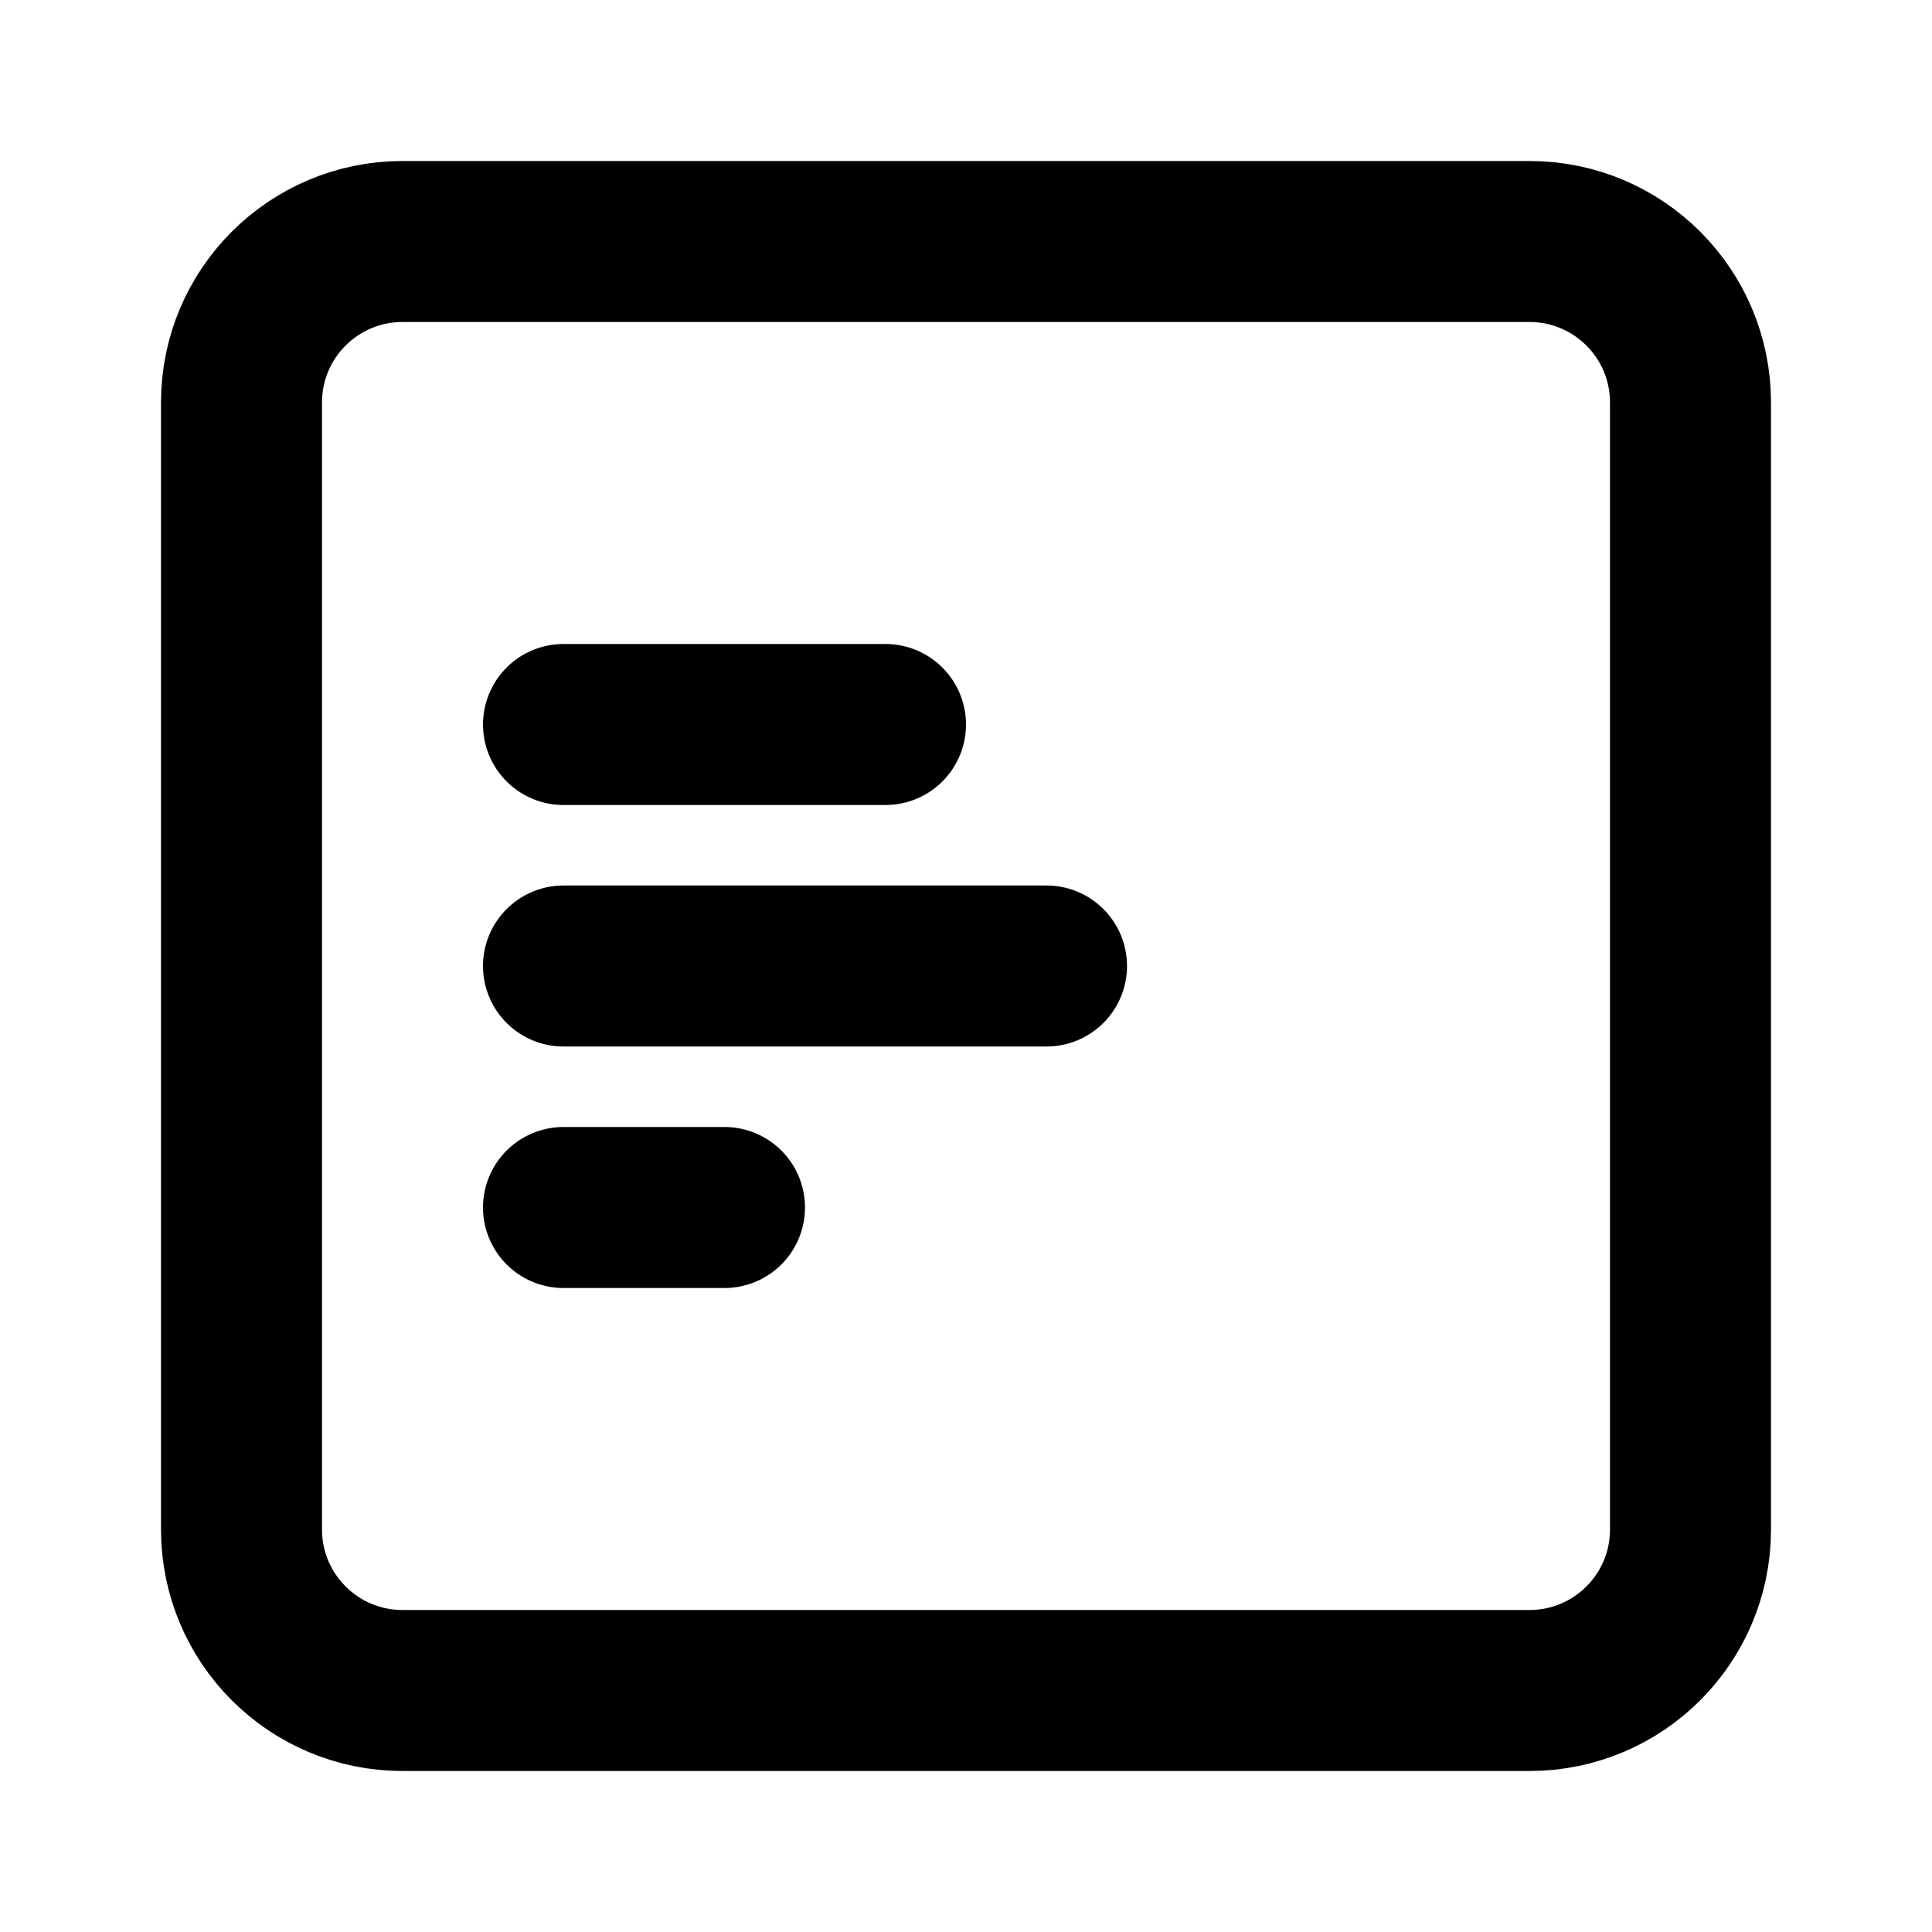
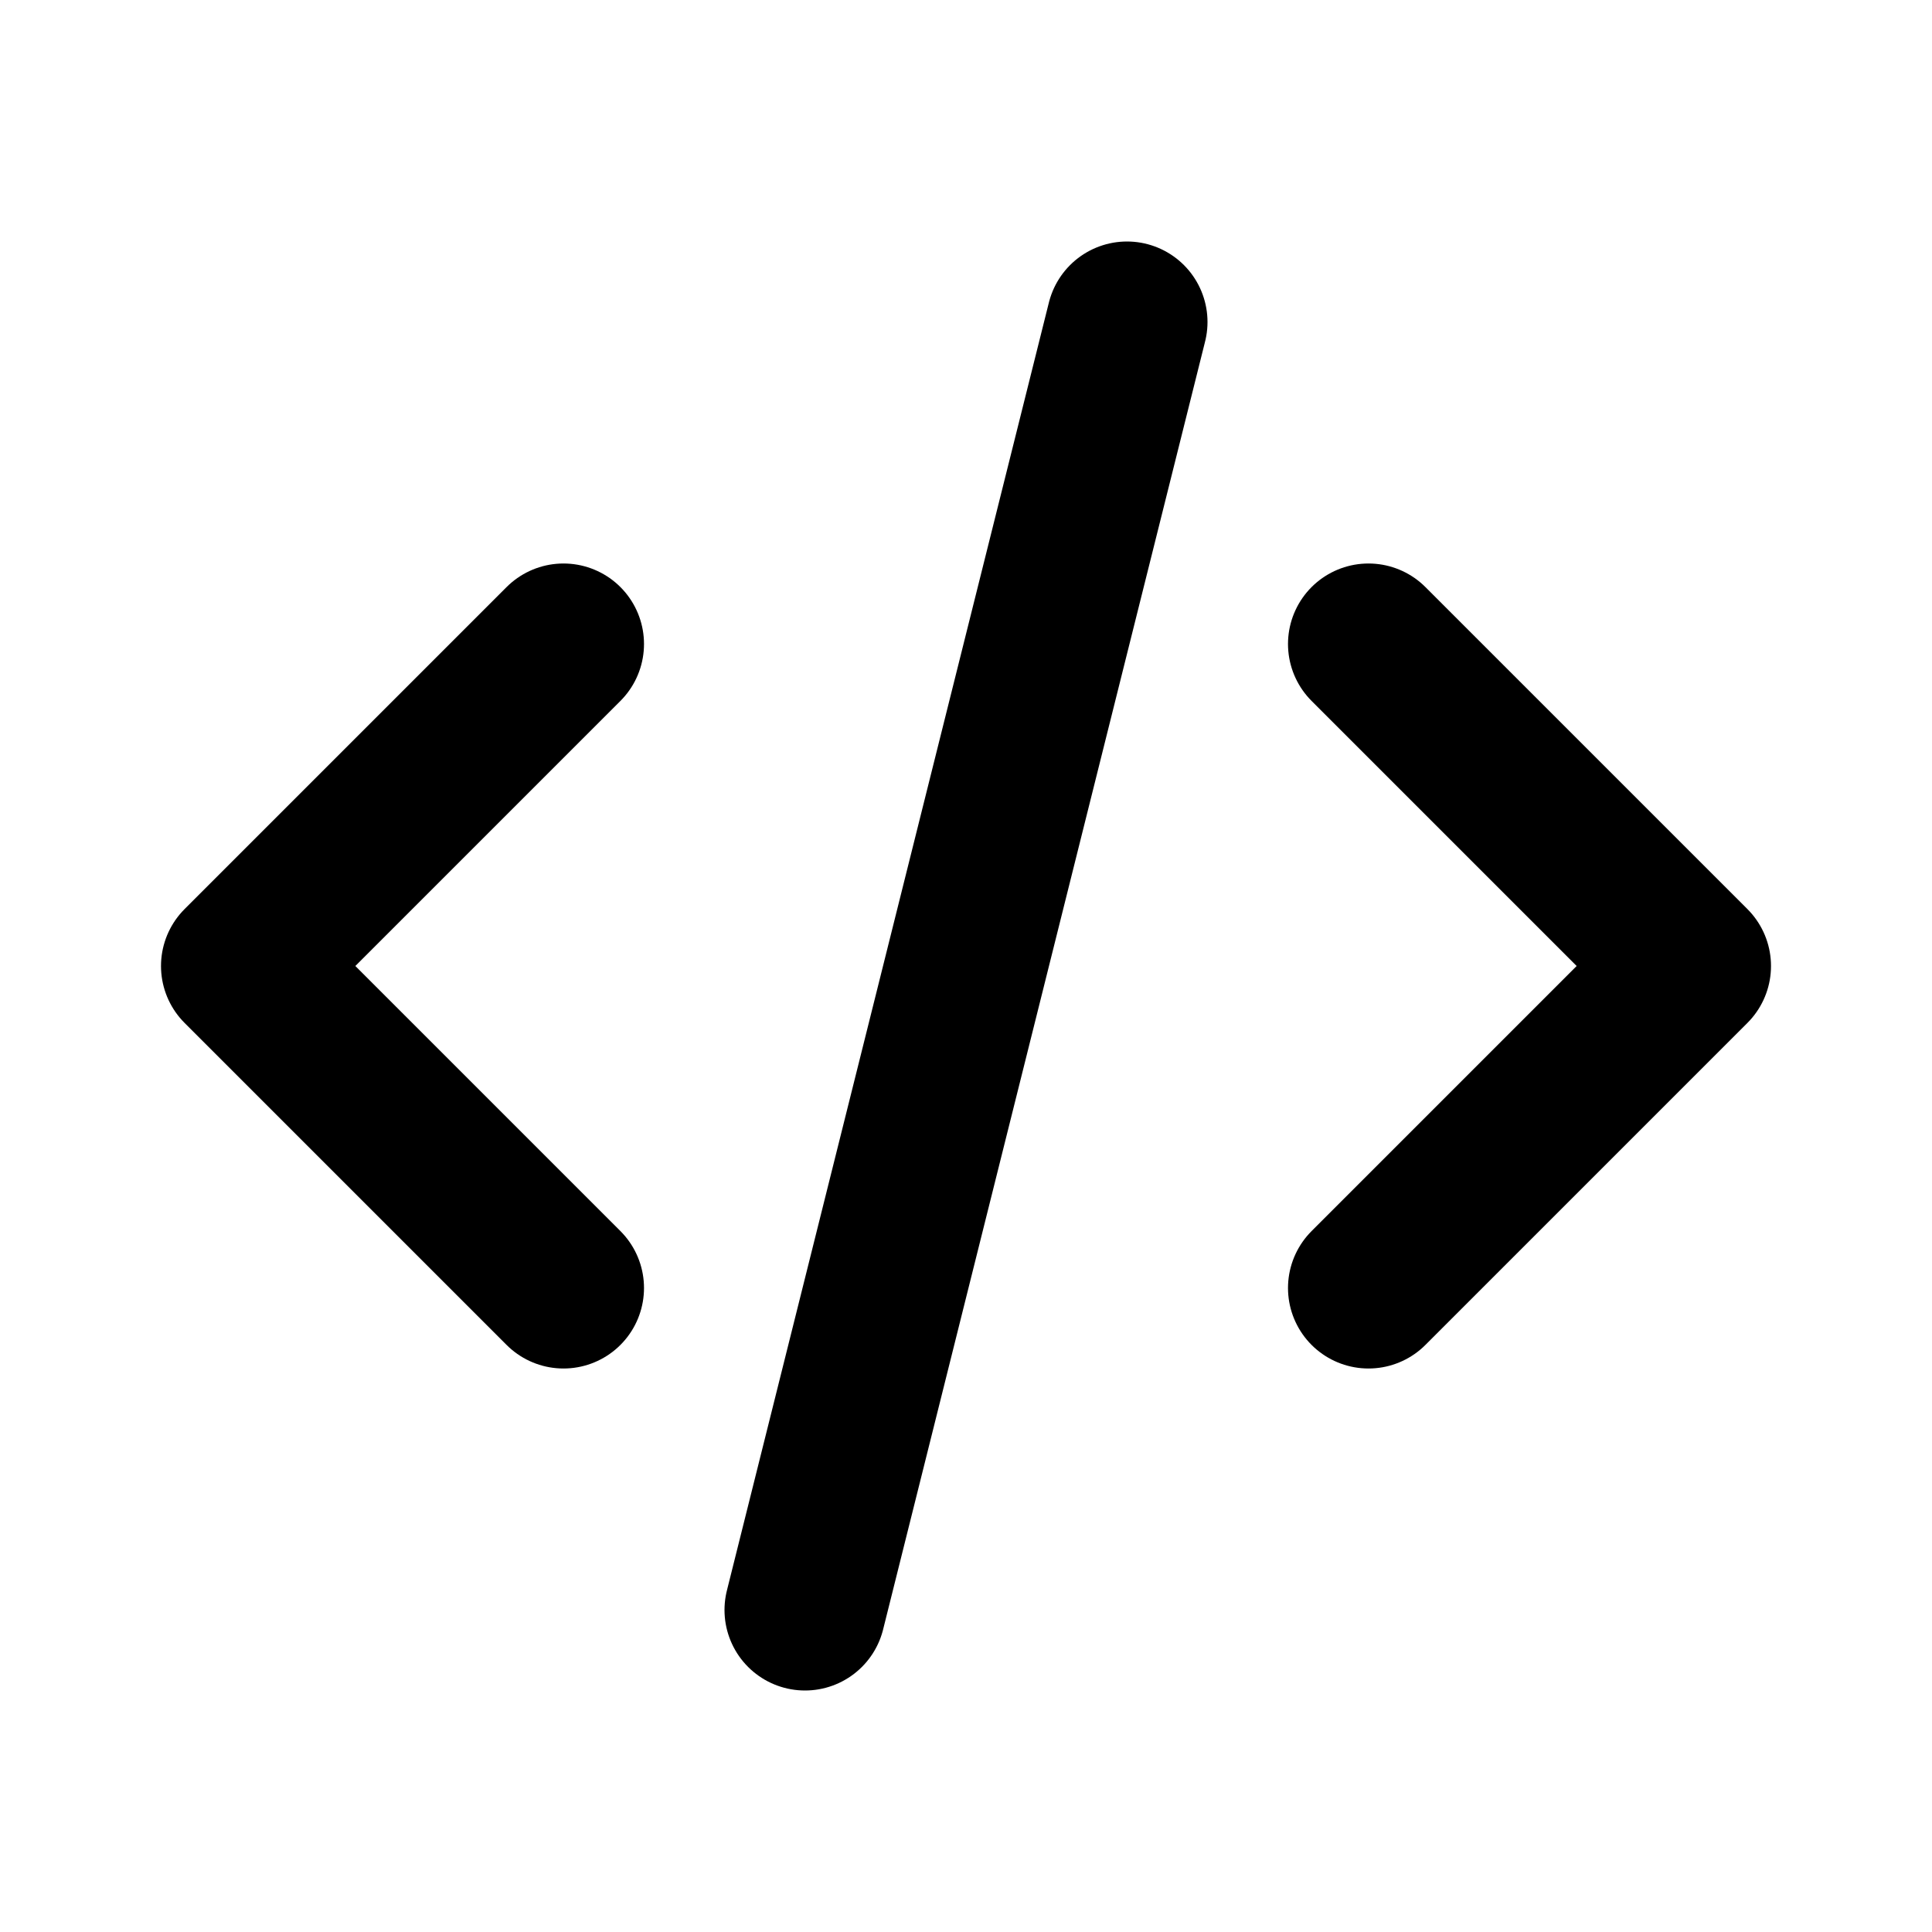
- <svg xmlns="http://www.w3.org/2000/svg" class="icon icon-tabler icon-tabler-align-box-left-middle" viewBox="0 0 24 24" stroke-width="2" stroke="currentColor" fill="none" stroke-linecap="round" stroke-linejoin="round">
+ <svg xmlns="http://www.w3.org/2000/svg" class="icon icon-tabler icon-tabler-code" width="24" height="24" viewBox="0 0 24 24" stroke-width="2" stroke="currentColor" fill="none" stroke-linecap="round" stroke-linejoin="round">
  <path stroke="none" d="M0 0h24v24H0z" fill="none" />
-   <path d="M3 3m0 2a2 2 0 0 1 2 -2h14a2 2 0 0 1 2 2v14a2 2 0 0 1 -2 2h-14a2 2 0 0 1 -2 -2z" />
-   <path d="M9 15h-2" />
-   <path d="M13 12h-6" />
-   <path d="M11 9h-4" />
+   <path d="M7 8l-4 4l4 4" />
+   <path d="M17 8l4 4l-4 4" />
+   <path d="M14 4l-4 16" />
</svg>
